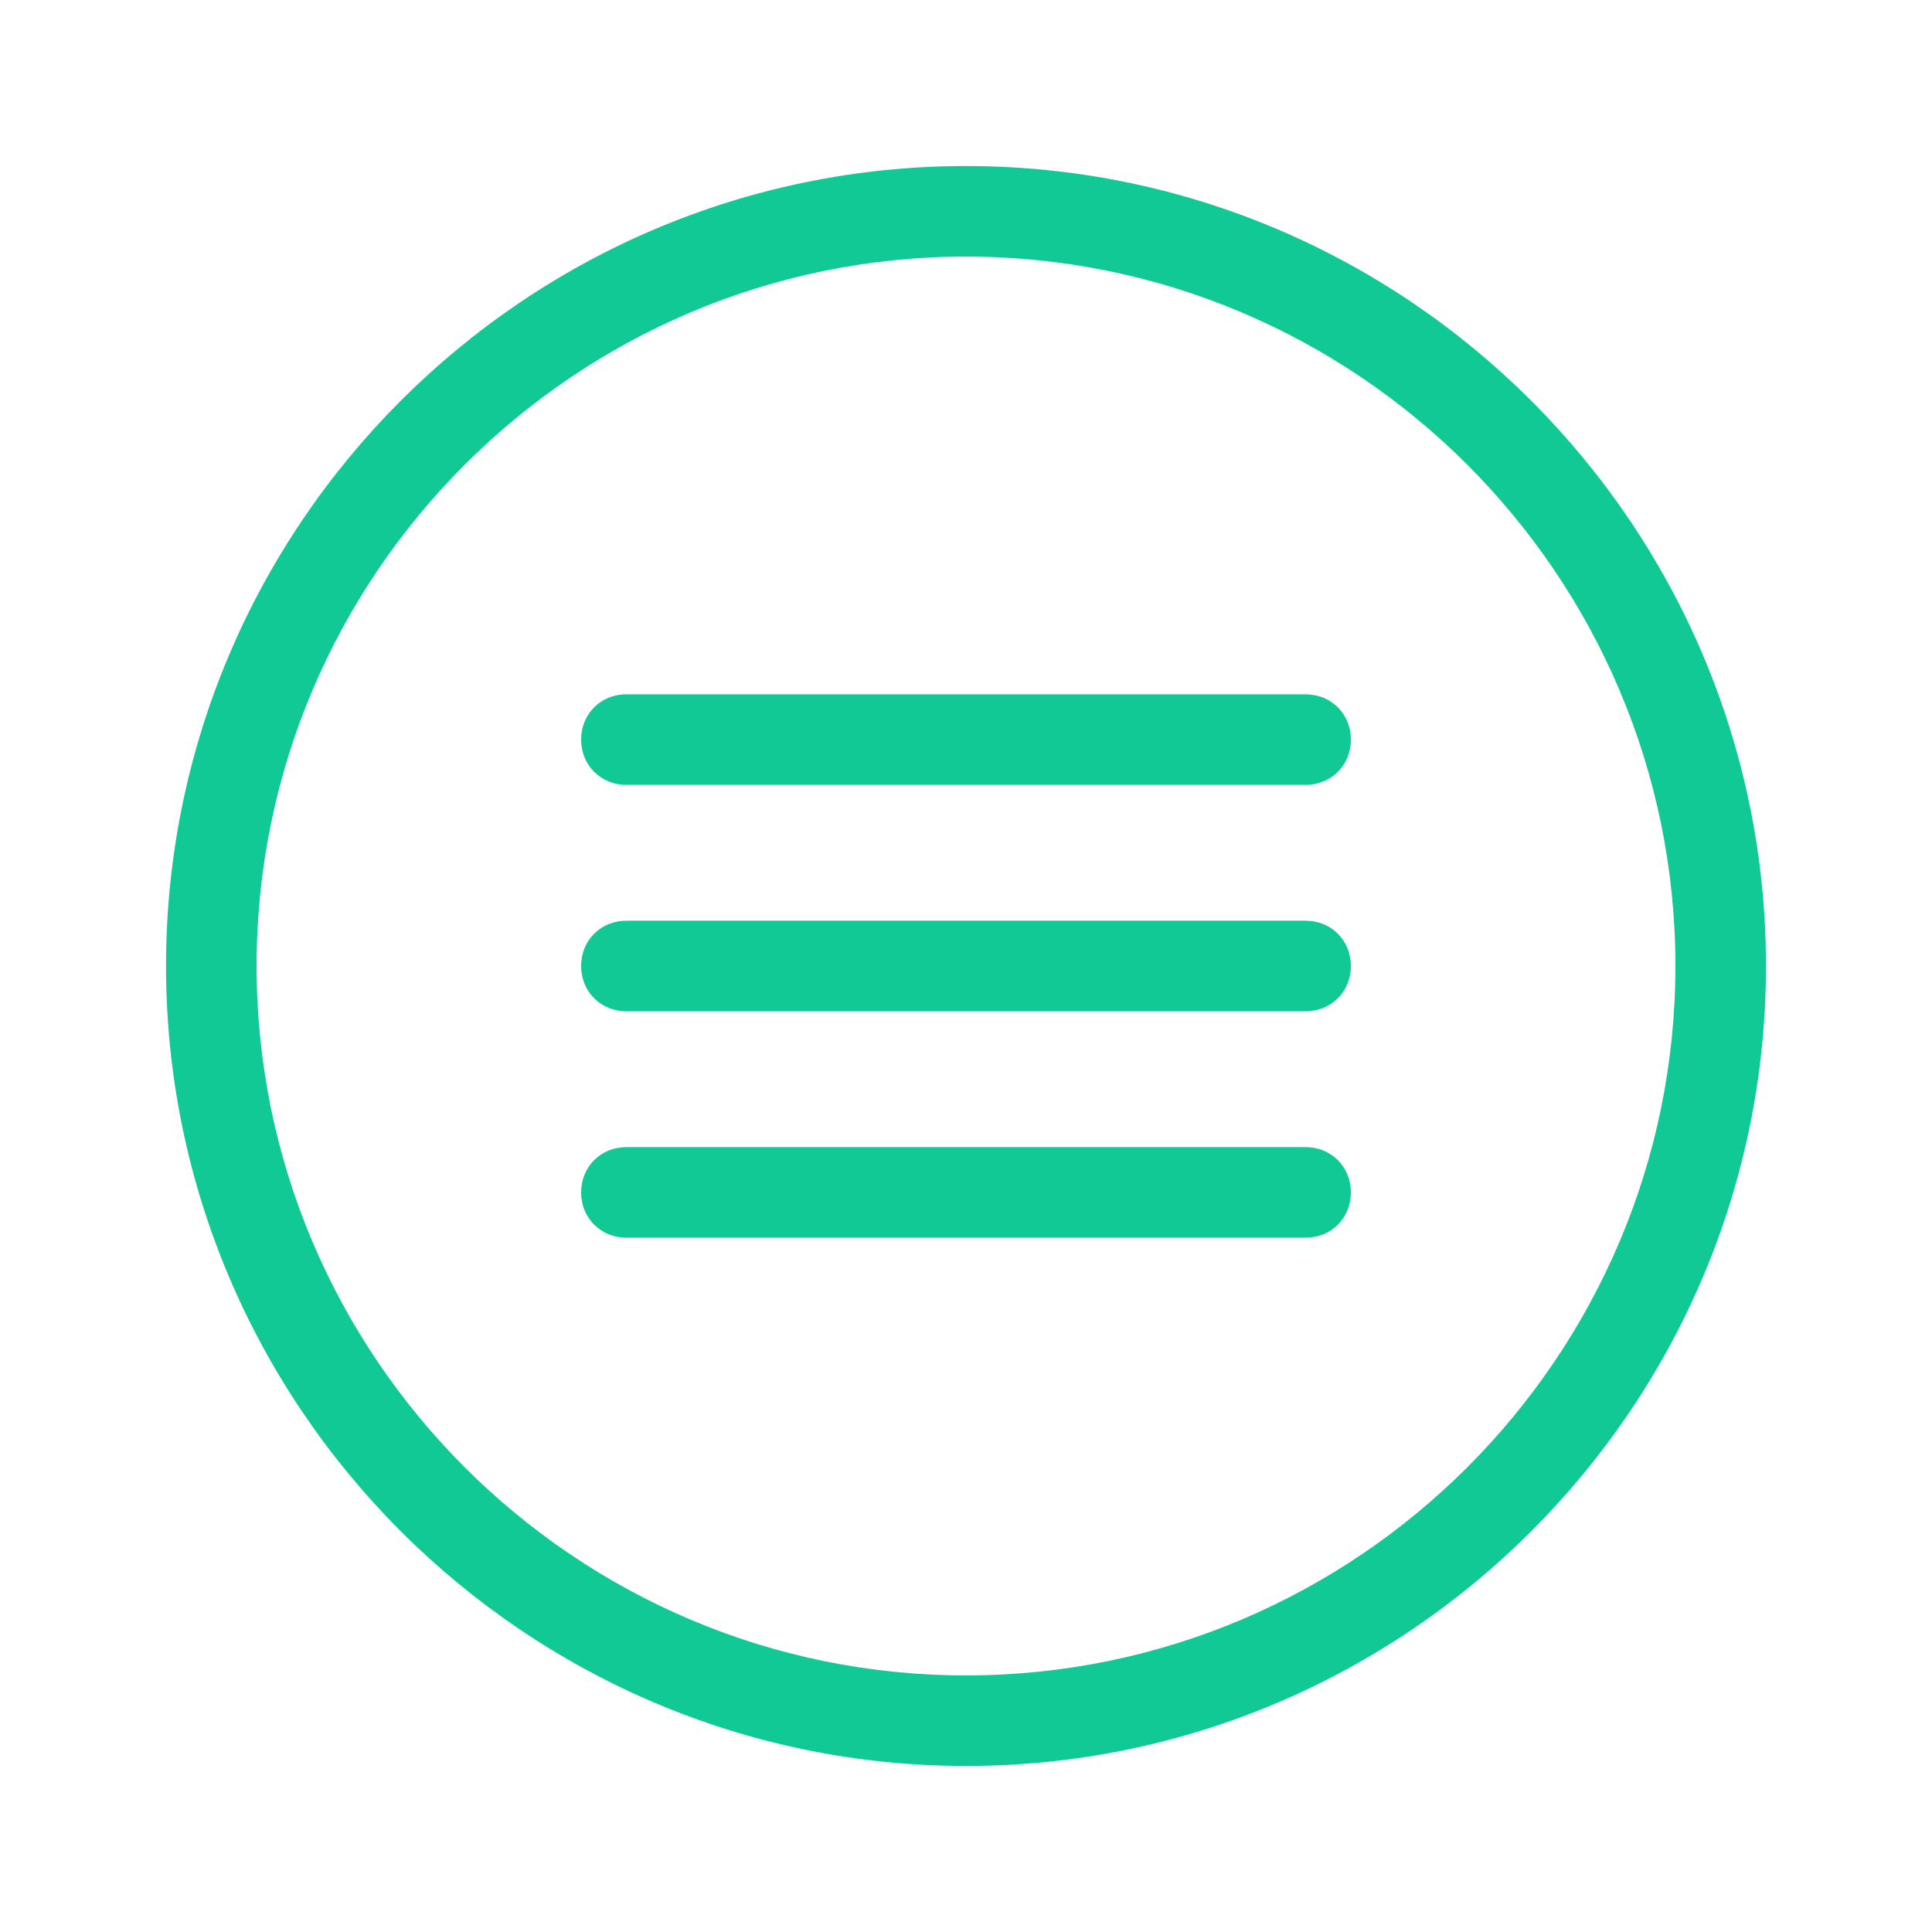
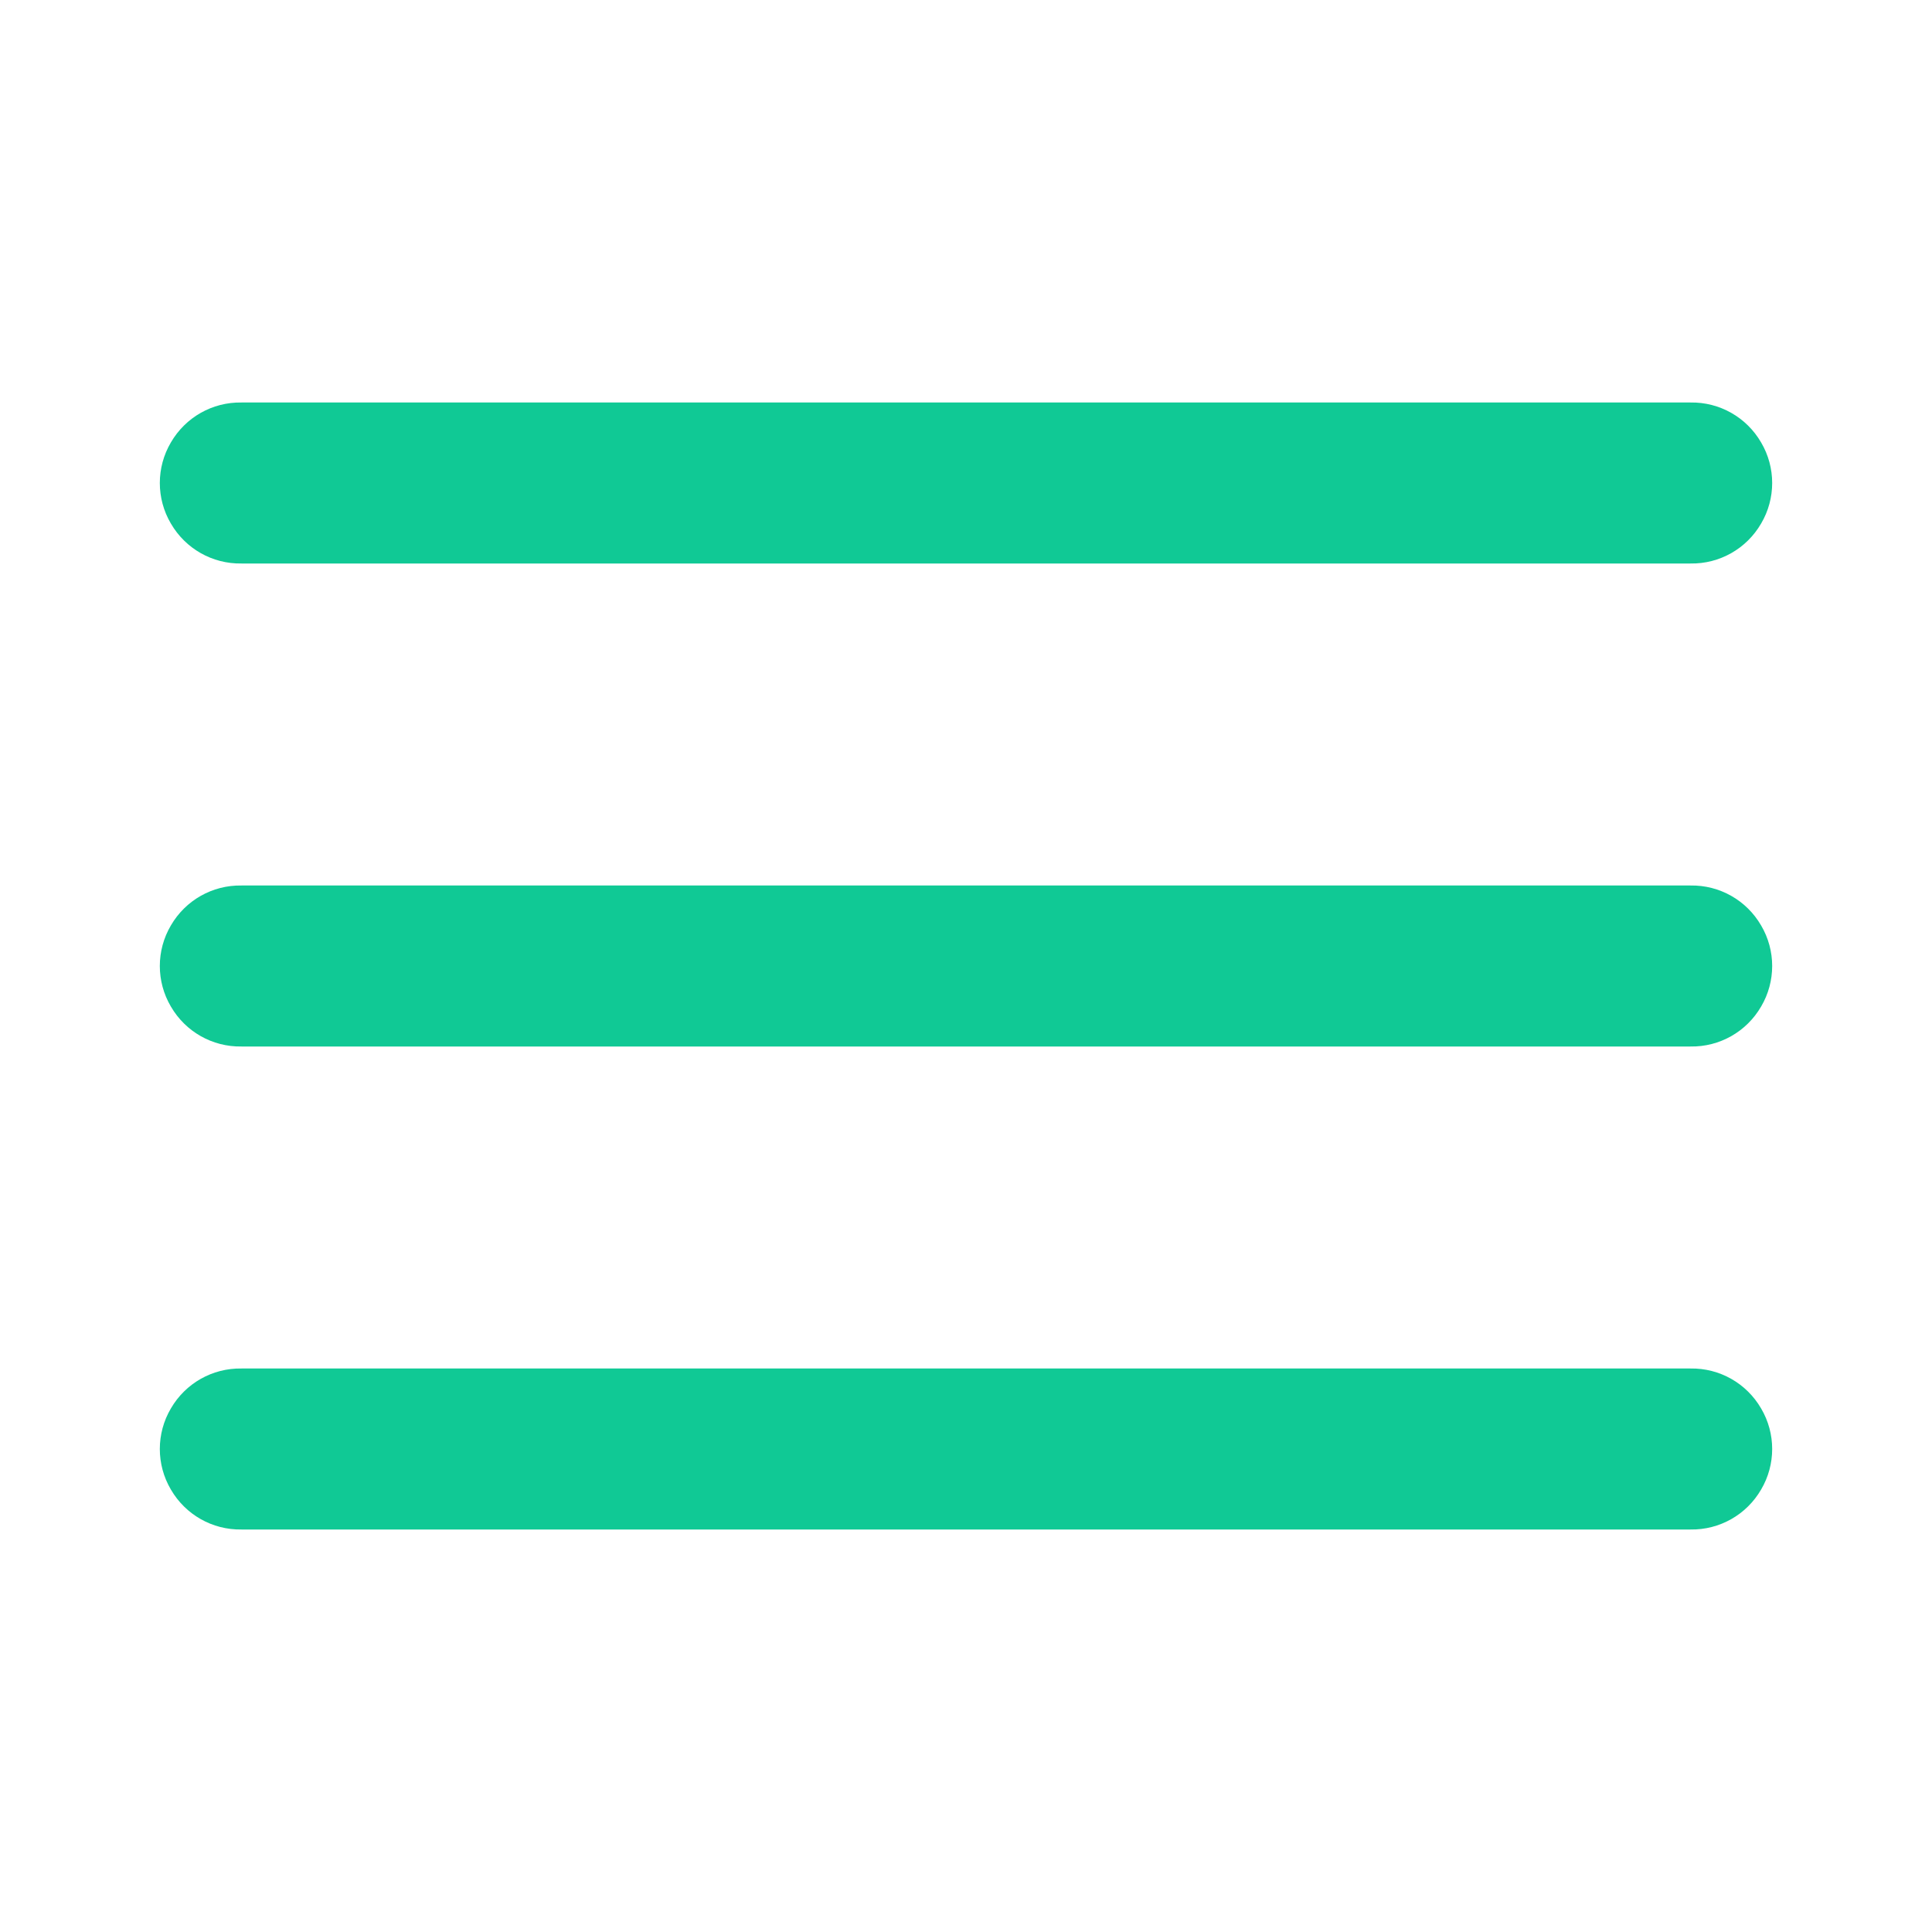
- <svg xmlns="http://www.w3.org/2000/svg" width="128pt" height="128pt" viewBox="0 0 128 128" version="1.1">
-   <g id="surface6009130">
-     <path style=" stroke:none;fill-rule:nonzero;fill:rgb(100%,100%,100%);fill-opacity:1;" d="M 64 14 C 36.387 14 14 36.387 14 64 C 14 91.613 36.387 114 64 114 C 91.613 114 114 91.613 114 64 C 114 36.387 91.613 14 64 14 Z M 64 14 " />
-     <path style=" stroke:none;fill-rule:nonzero;fill:rgb(6.275%,78.824%,58.431%);fill-opacity:1;" d="M 64 117 C 34.801 117 11 93.199 11 64 C 11 34.801 34.801 11 64 11 C 93.199 11 117 34.801 117 64 C 117 93.199 93.199 117 64 117 Z M 64 17 C 38.102 17 17 38.102 17 64 C 17 89.898 38.102 111 64 111 C 89.898 111 111 89.898 111 64 C 111 38.102 89.898 17 64 17 Z M 64 17 " />
-     <path style=" stroke:none;fill-rule:nonzero;fill:rgb(6.275%,78.824%,58.431%);fill-opacity:1;" d="M 86.5 52 L 41.5 52 C 39.801 52 38.5 50.699 38.5 49 C 38.5 47.301 39.801 46 41.5 46 L 86.5 46 C 88.199 46 89.5 47.301 89.5 49 C 89.5 50.699 88.199 52 86.5 52 Z M 86.5 67 L 41.5 67 C 39.801 67 38.5 65.699 38.5 64 C 38.5 62.301 39.801 61 41.5 61 L 86.5 61 C 88.199 61 89.5 62.301 89.5 64 C 89.5 65.699 88.199 67 86.5 67 Z M 86.5 67 " />
-     <path style=" stroke:none;fill-rule:nonzero;fill:rgb(6.275%,78.824%,58.431%);fill-opacity:1;" d="M 86.5 82 L 41.5 82 C 39.801 82 38.5 80.699 38.5 79 C 38.5 77.301 39.801 76 41.5 76 L 86.5 76 C 88.199 76 89.5 77.301 89.5 79 C 89.5 80.699 88.199 82 86.5 82 Z M 86.5 82 " />
+ <svg xmlns="http://www.w3.org/2000/svg" width="48pt" height="48pt" viewBox="0 0 48 48" version="1.1">
+   <g id="surface17933072">
+     <path style=" stroke:none;fill-rule:nonzero;fill:rgb(6.275%,78.824%,58.431%);fill-opacity:1;" d="M 6 10 C 5.277 9.988 4.609 10.367 4.246 10.992 C 3.879 11.613 3.879 12.387 4.246 13.008 C 4.609 13.633 5.277 14.012 6 14 L 42 14 C 42.723 14.012 43.391 13.633 43.754 13.008 C 44.121 12.387 44.121 11.613 43.754 10.992 C 43.391 10.367 42.723 9.988 42 10 Z M 6 22 C 5.277 21.988 4.609 22.367 4.246 22.992 C 3.879 23.613 3.879 24.387 4.246 25.008 C 4.609 25.633 5.277 26.012 6 26 L 42 26 C 42.723 26.012 43.391 25.633 43.754 25.008 C 44.121 24.387 44.121 23.613 43.754 22.992 C 43.391 22.367 42.723 21.988 42 22 Z M 6 34 C 5.277 33.988 4.609 34.367 4.246 34.992 C 3.879 35.613 3.879 36.387 4.246 37.008 C 4.609 37.633 5.277 38.012 6 38 L 42 38 C 42.723 38.012 43.391 37.633 43.754 37.008 C 44.121 36.387 44.121 35.613 43.754 34.992 C 43.391 34.367 42.723 33.988 42 34 Z M 6 34 " />
  </g>
</svg>
